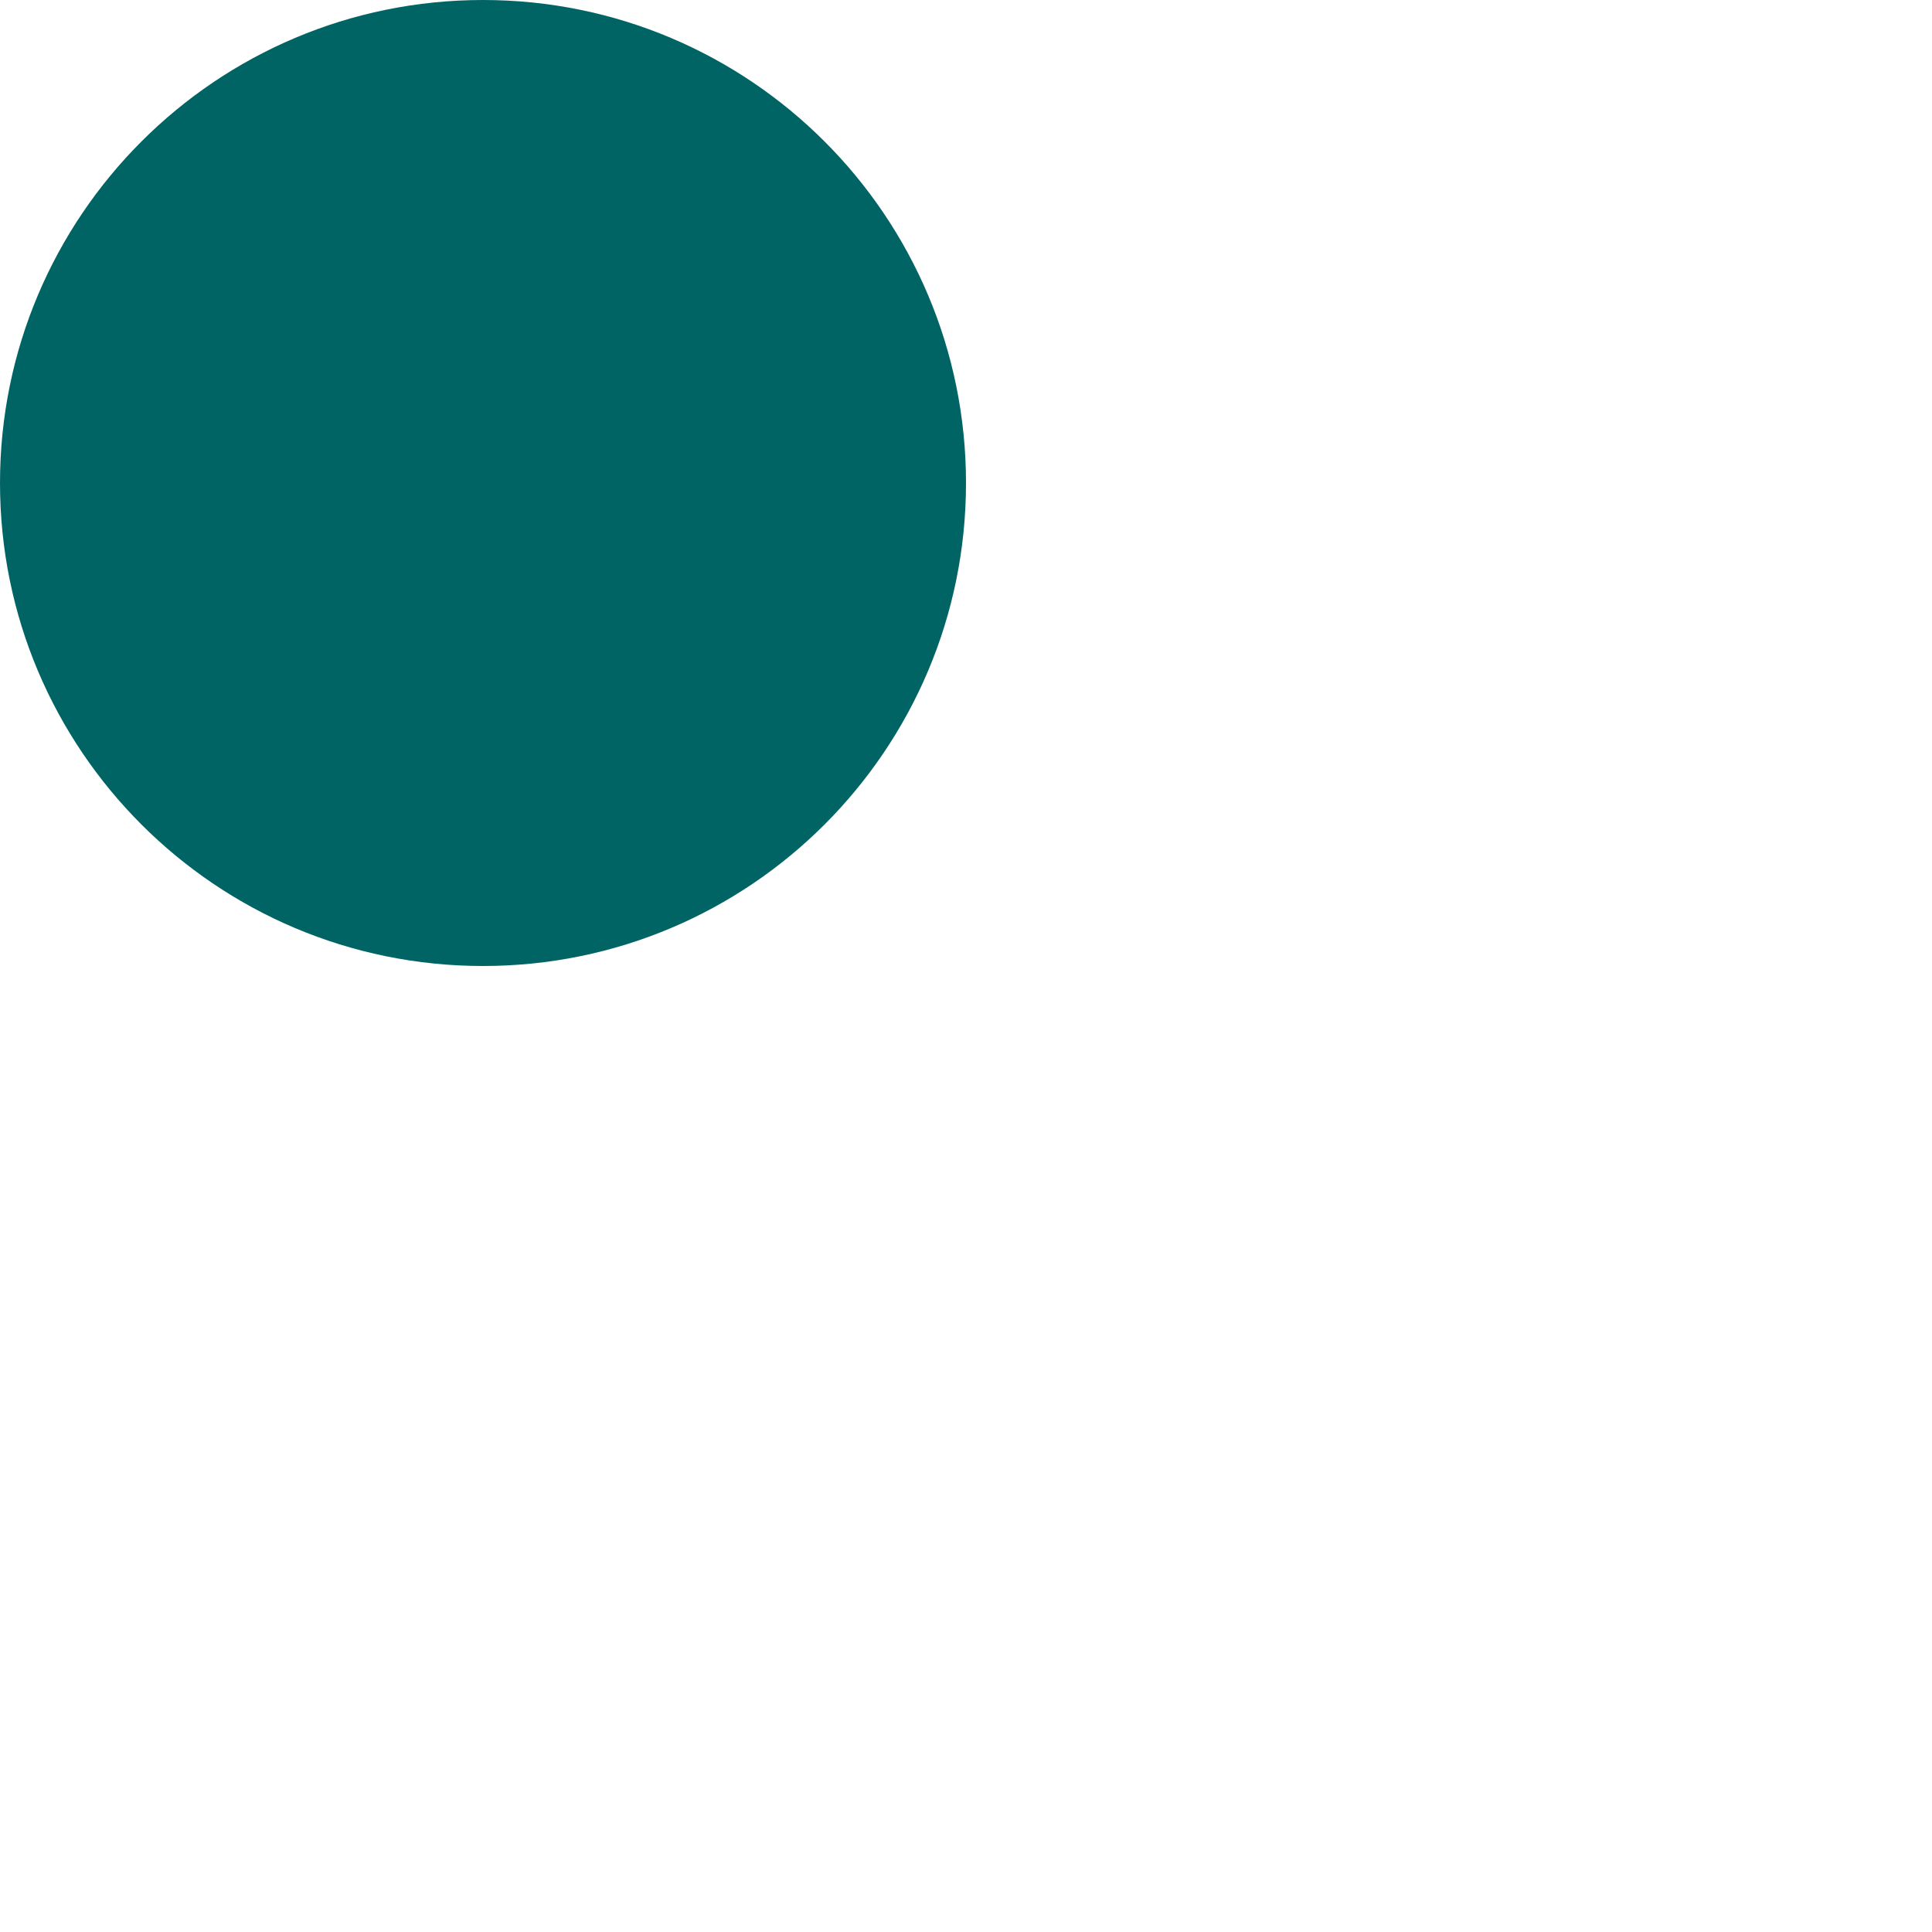
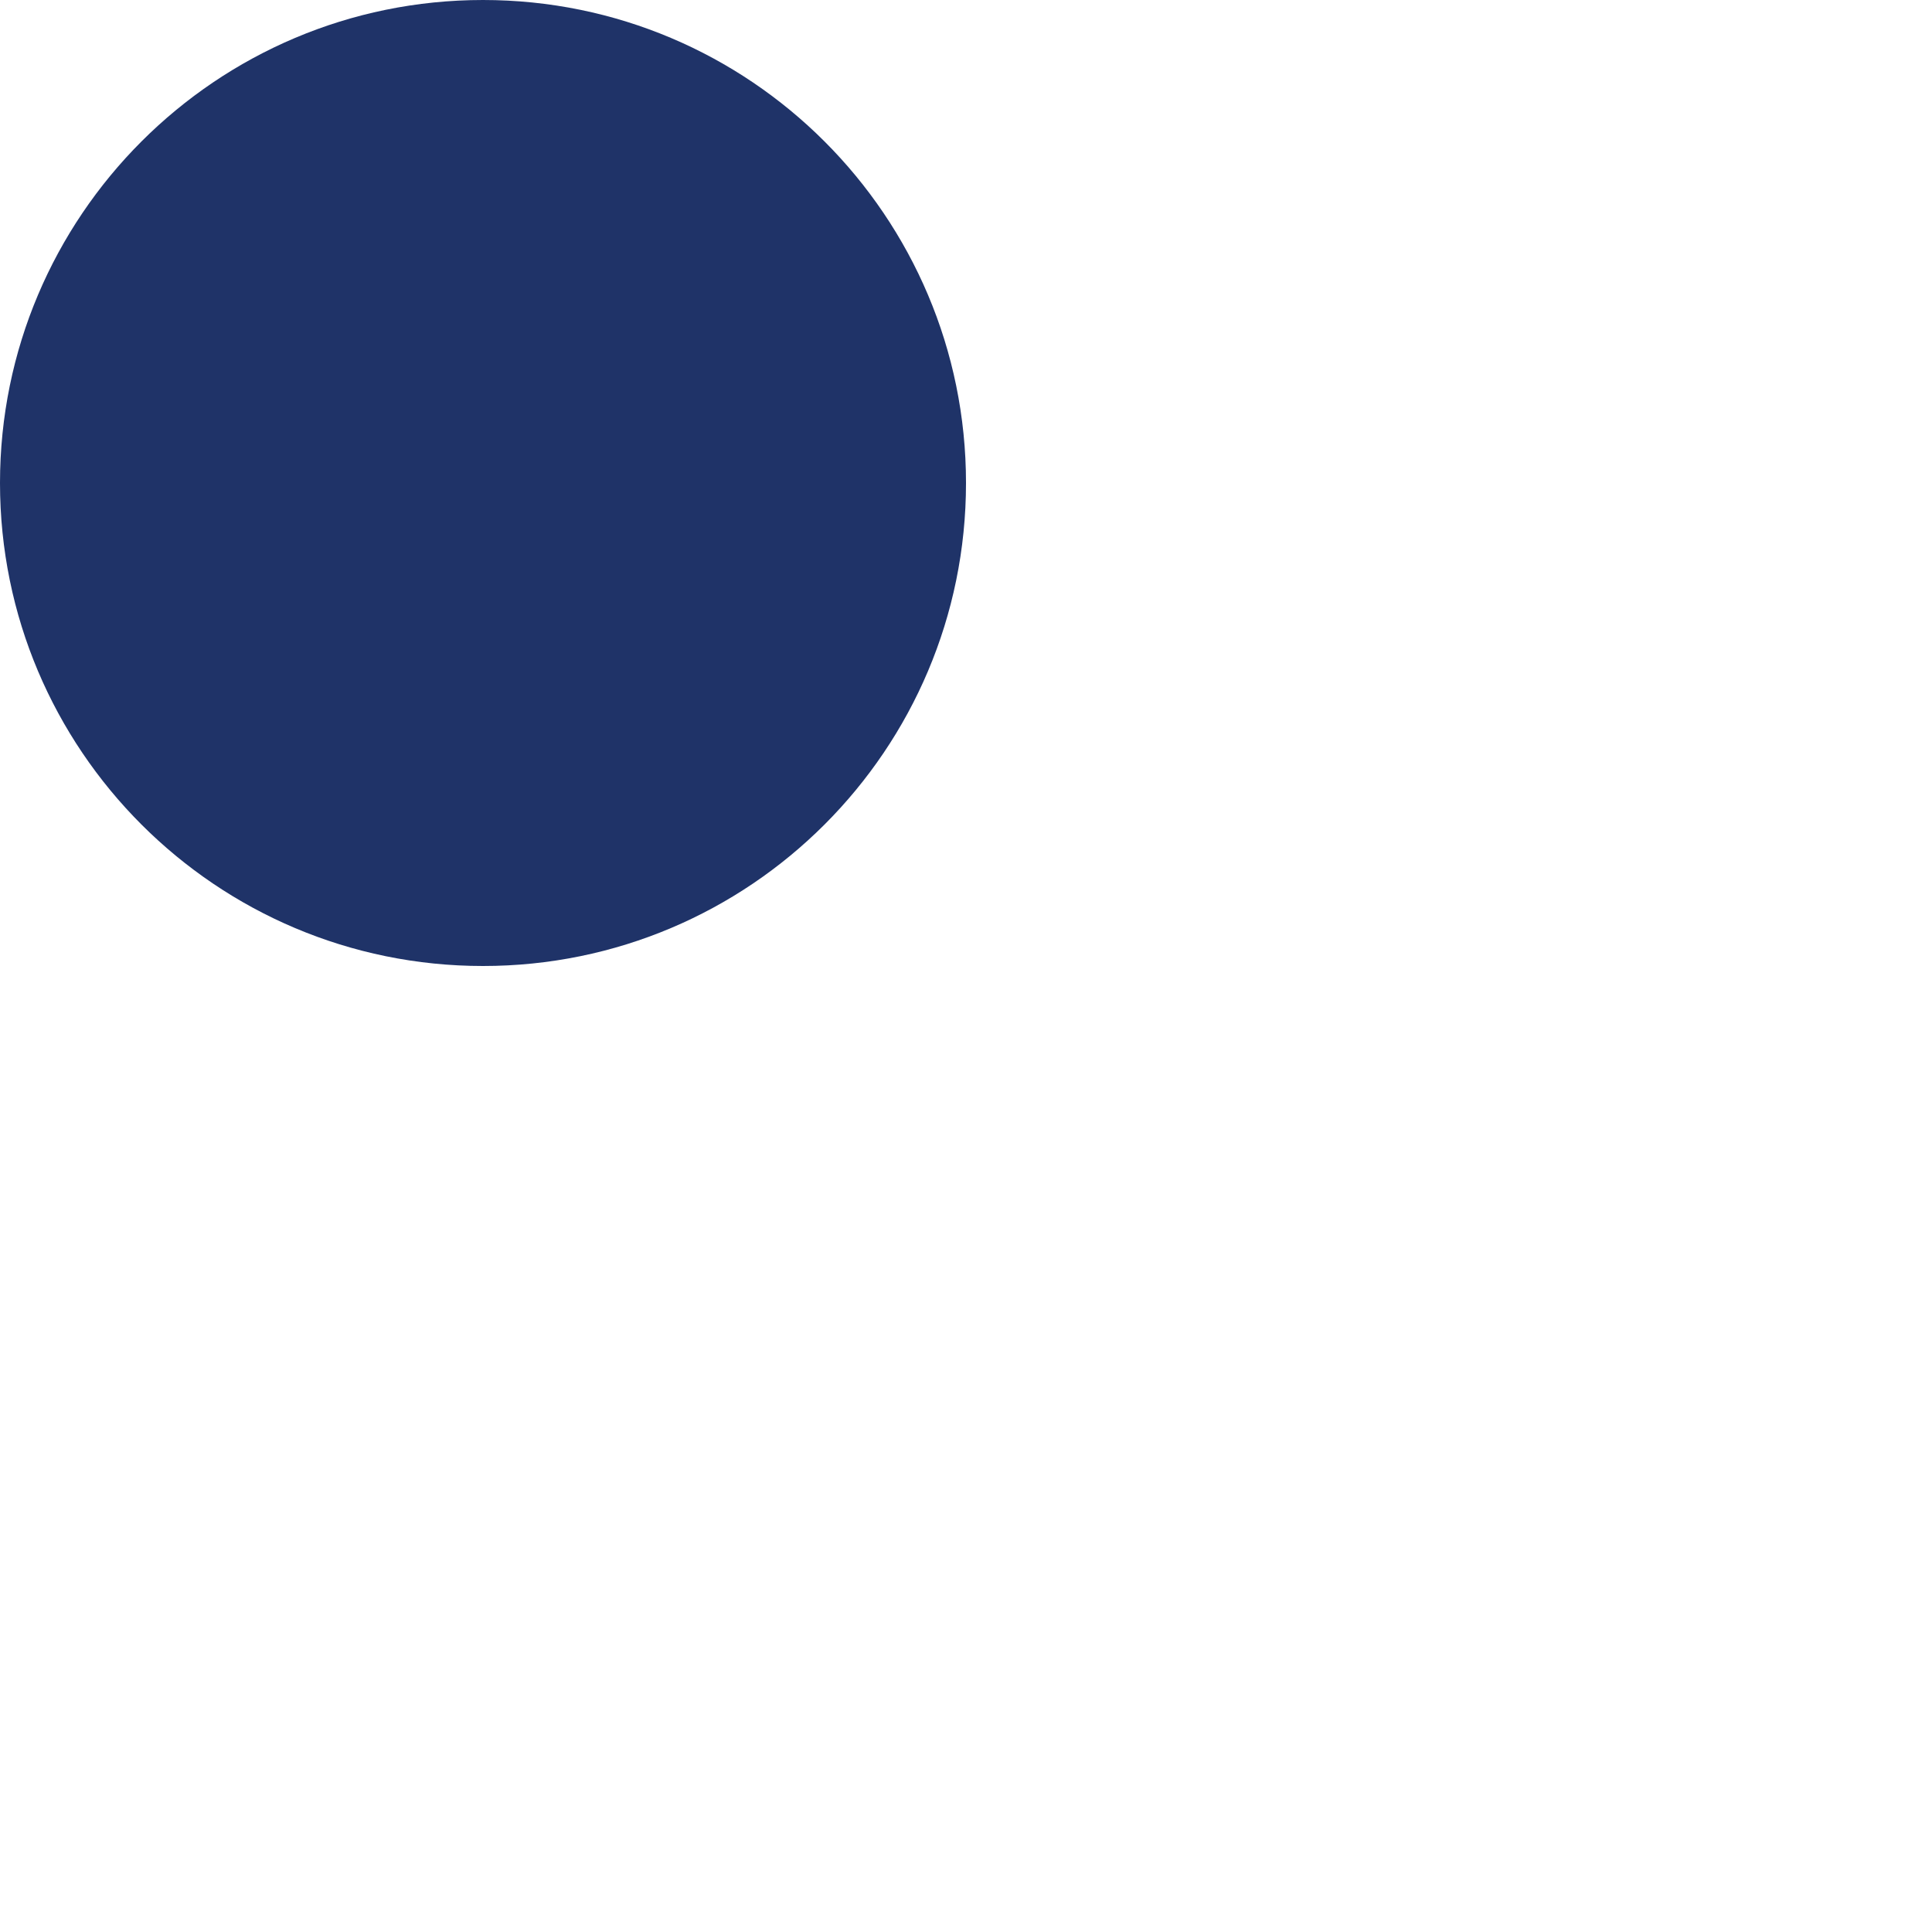
<svg xmlns="http://www.w3.org/2000/svg" width="20" height="20" viewBox="0 0 20 20" fill="none">
  <mask id="mask0" mask-type="alpha" maskUnits="userSpaceOnUse" x="-2" y="-3" width="852" height="198">
    <rect x="-2" y="-3" width="852" height="198" fill="#C4C4C4" />
  </mask>
  <g mask="url(#mask0)">
-     <circle cx="5" cy="5" r="5" fill="#006465" />
+     <circle cx="5" cy="5" r="5" fill="#1f3368" />
  </g>
</svg>
